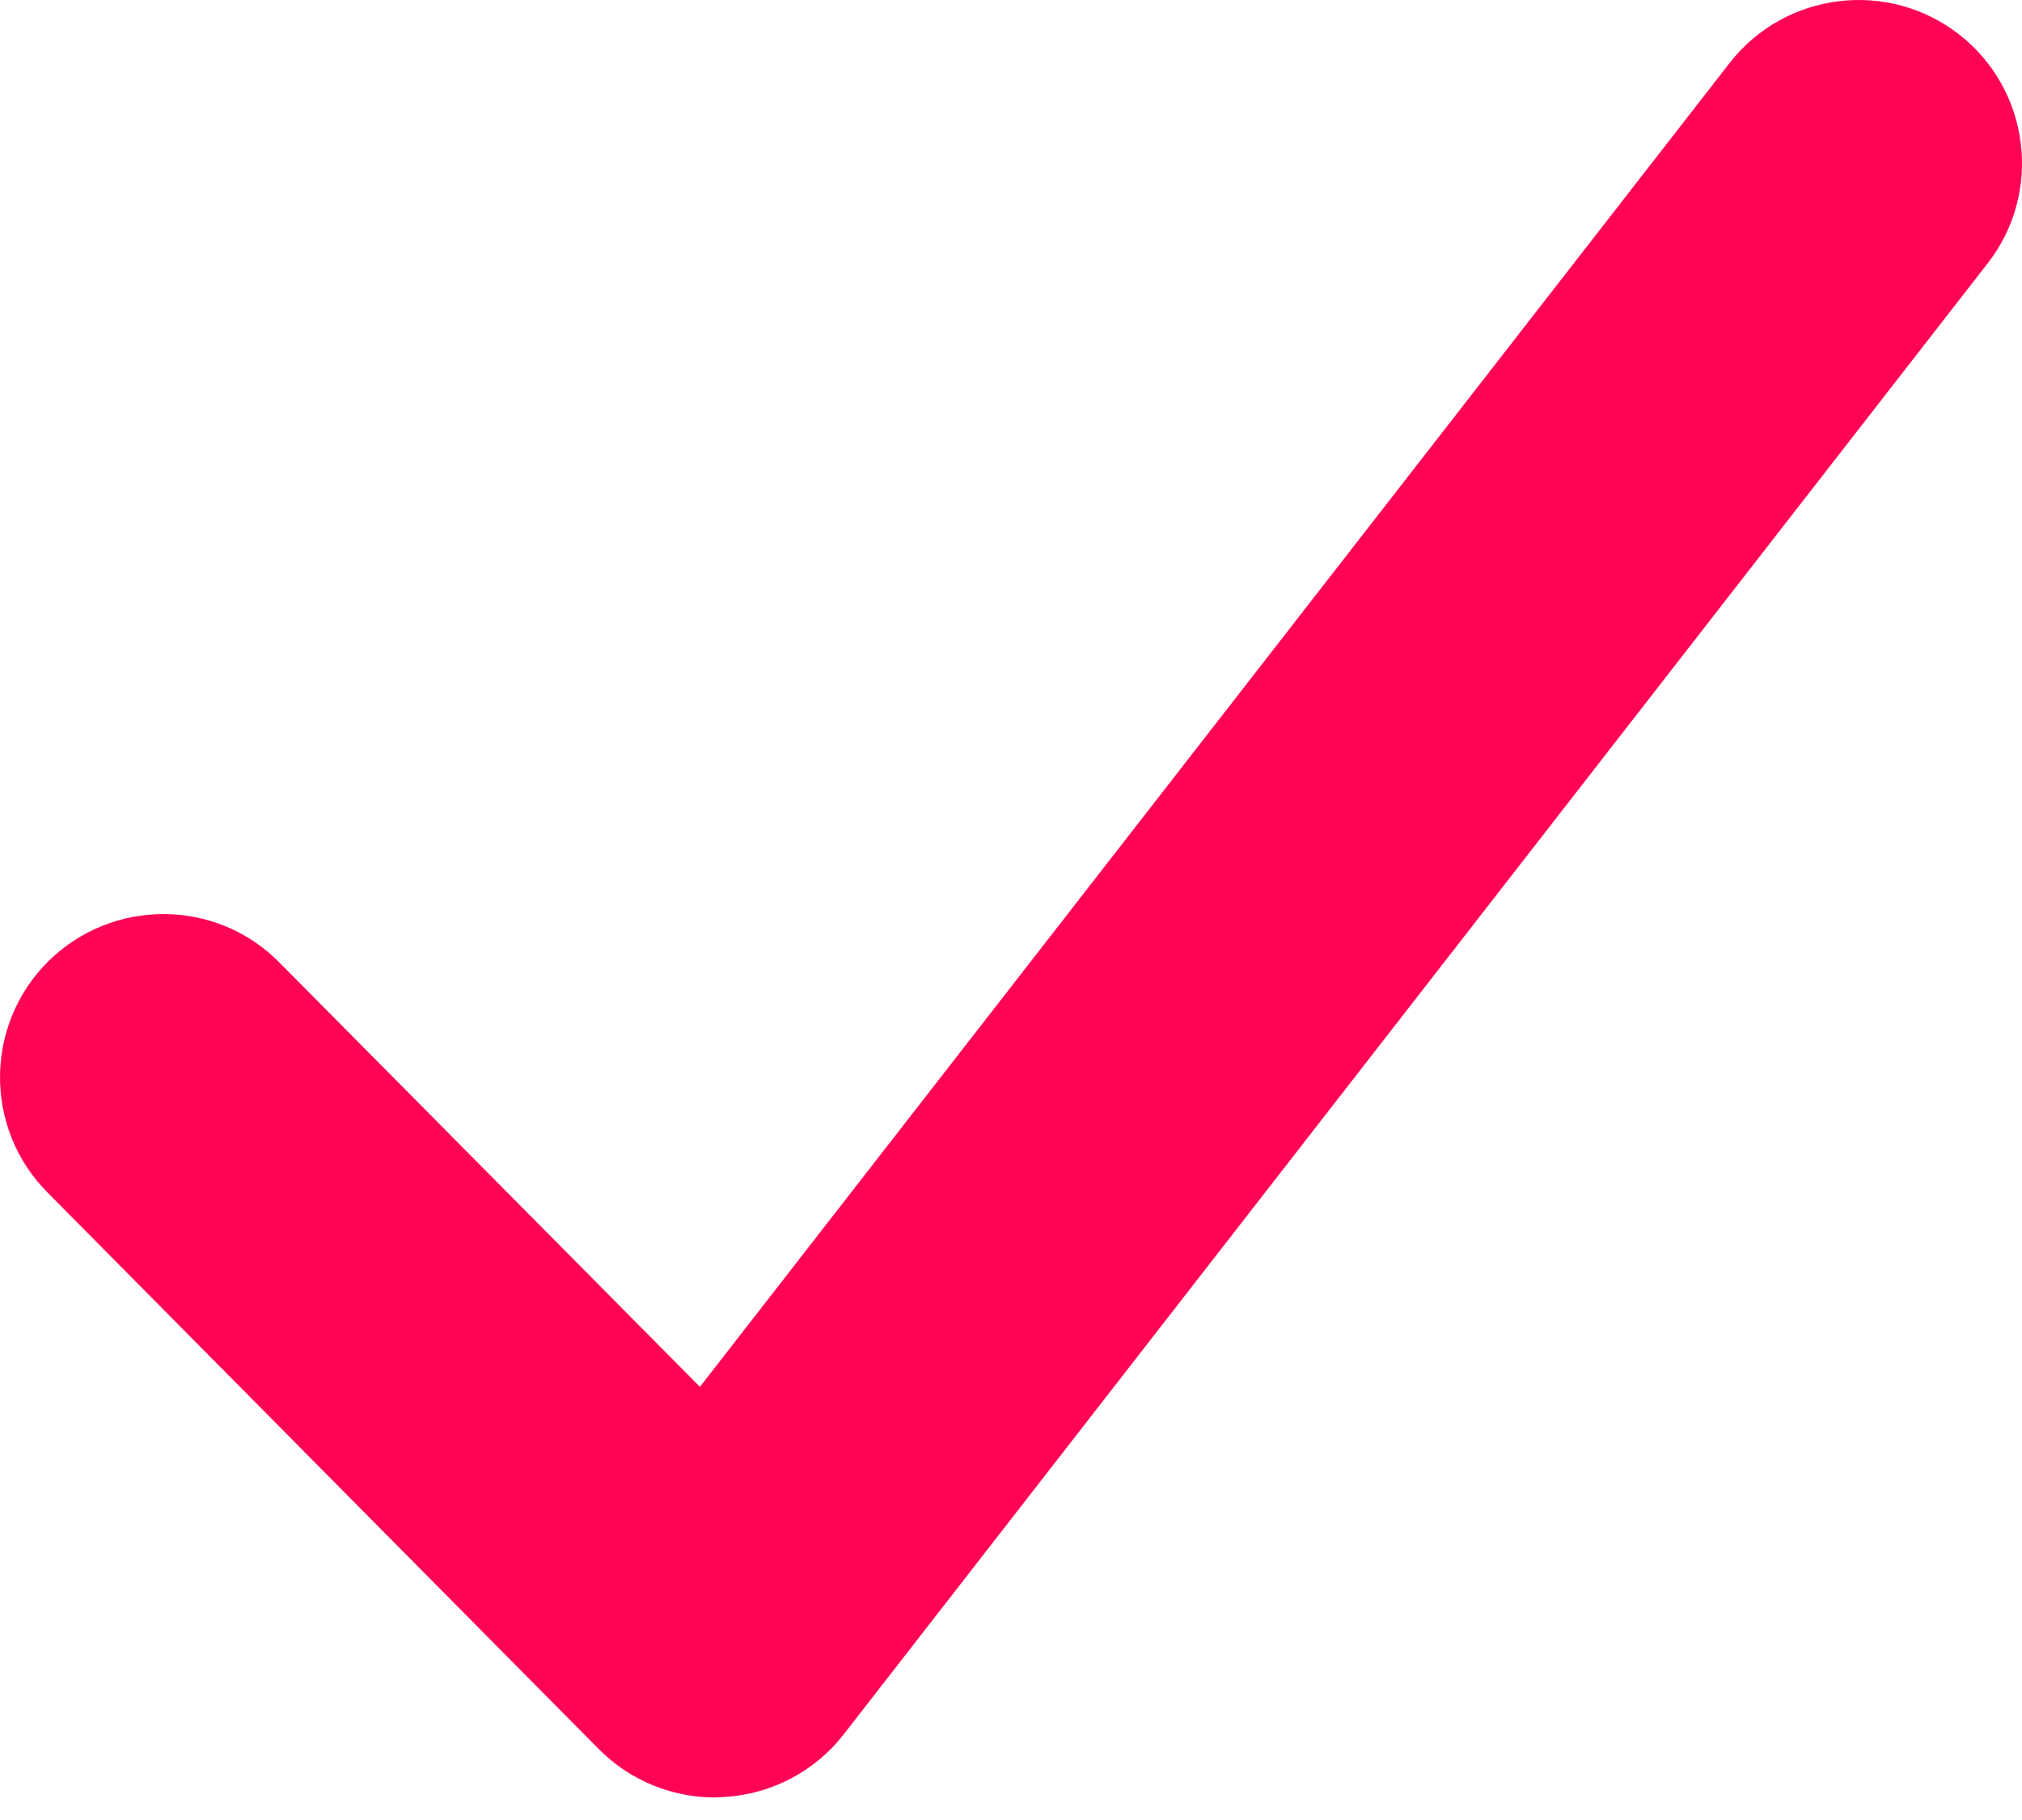
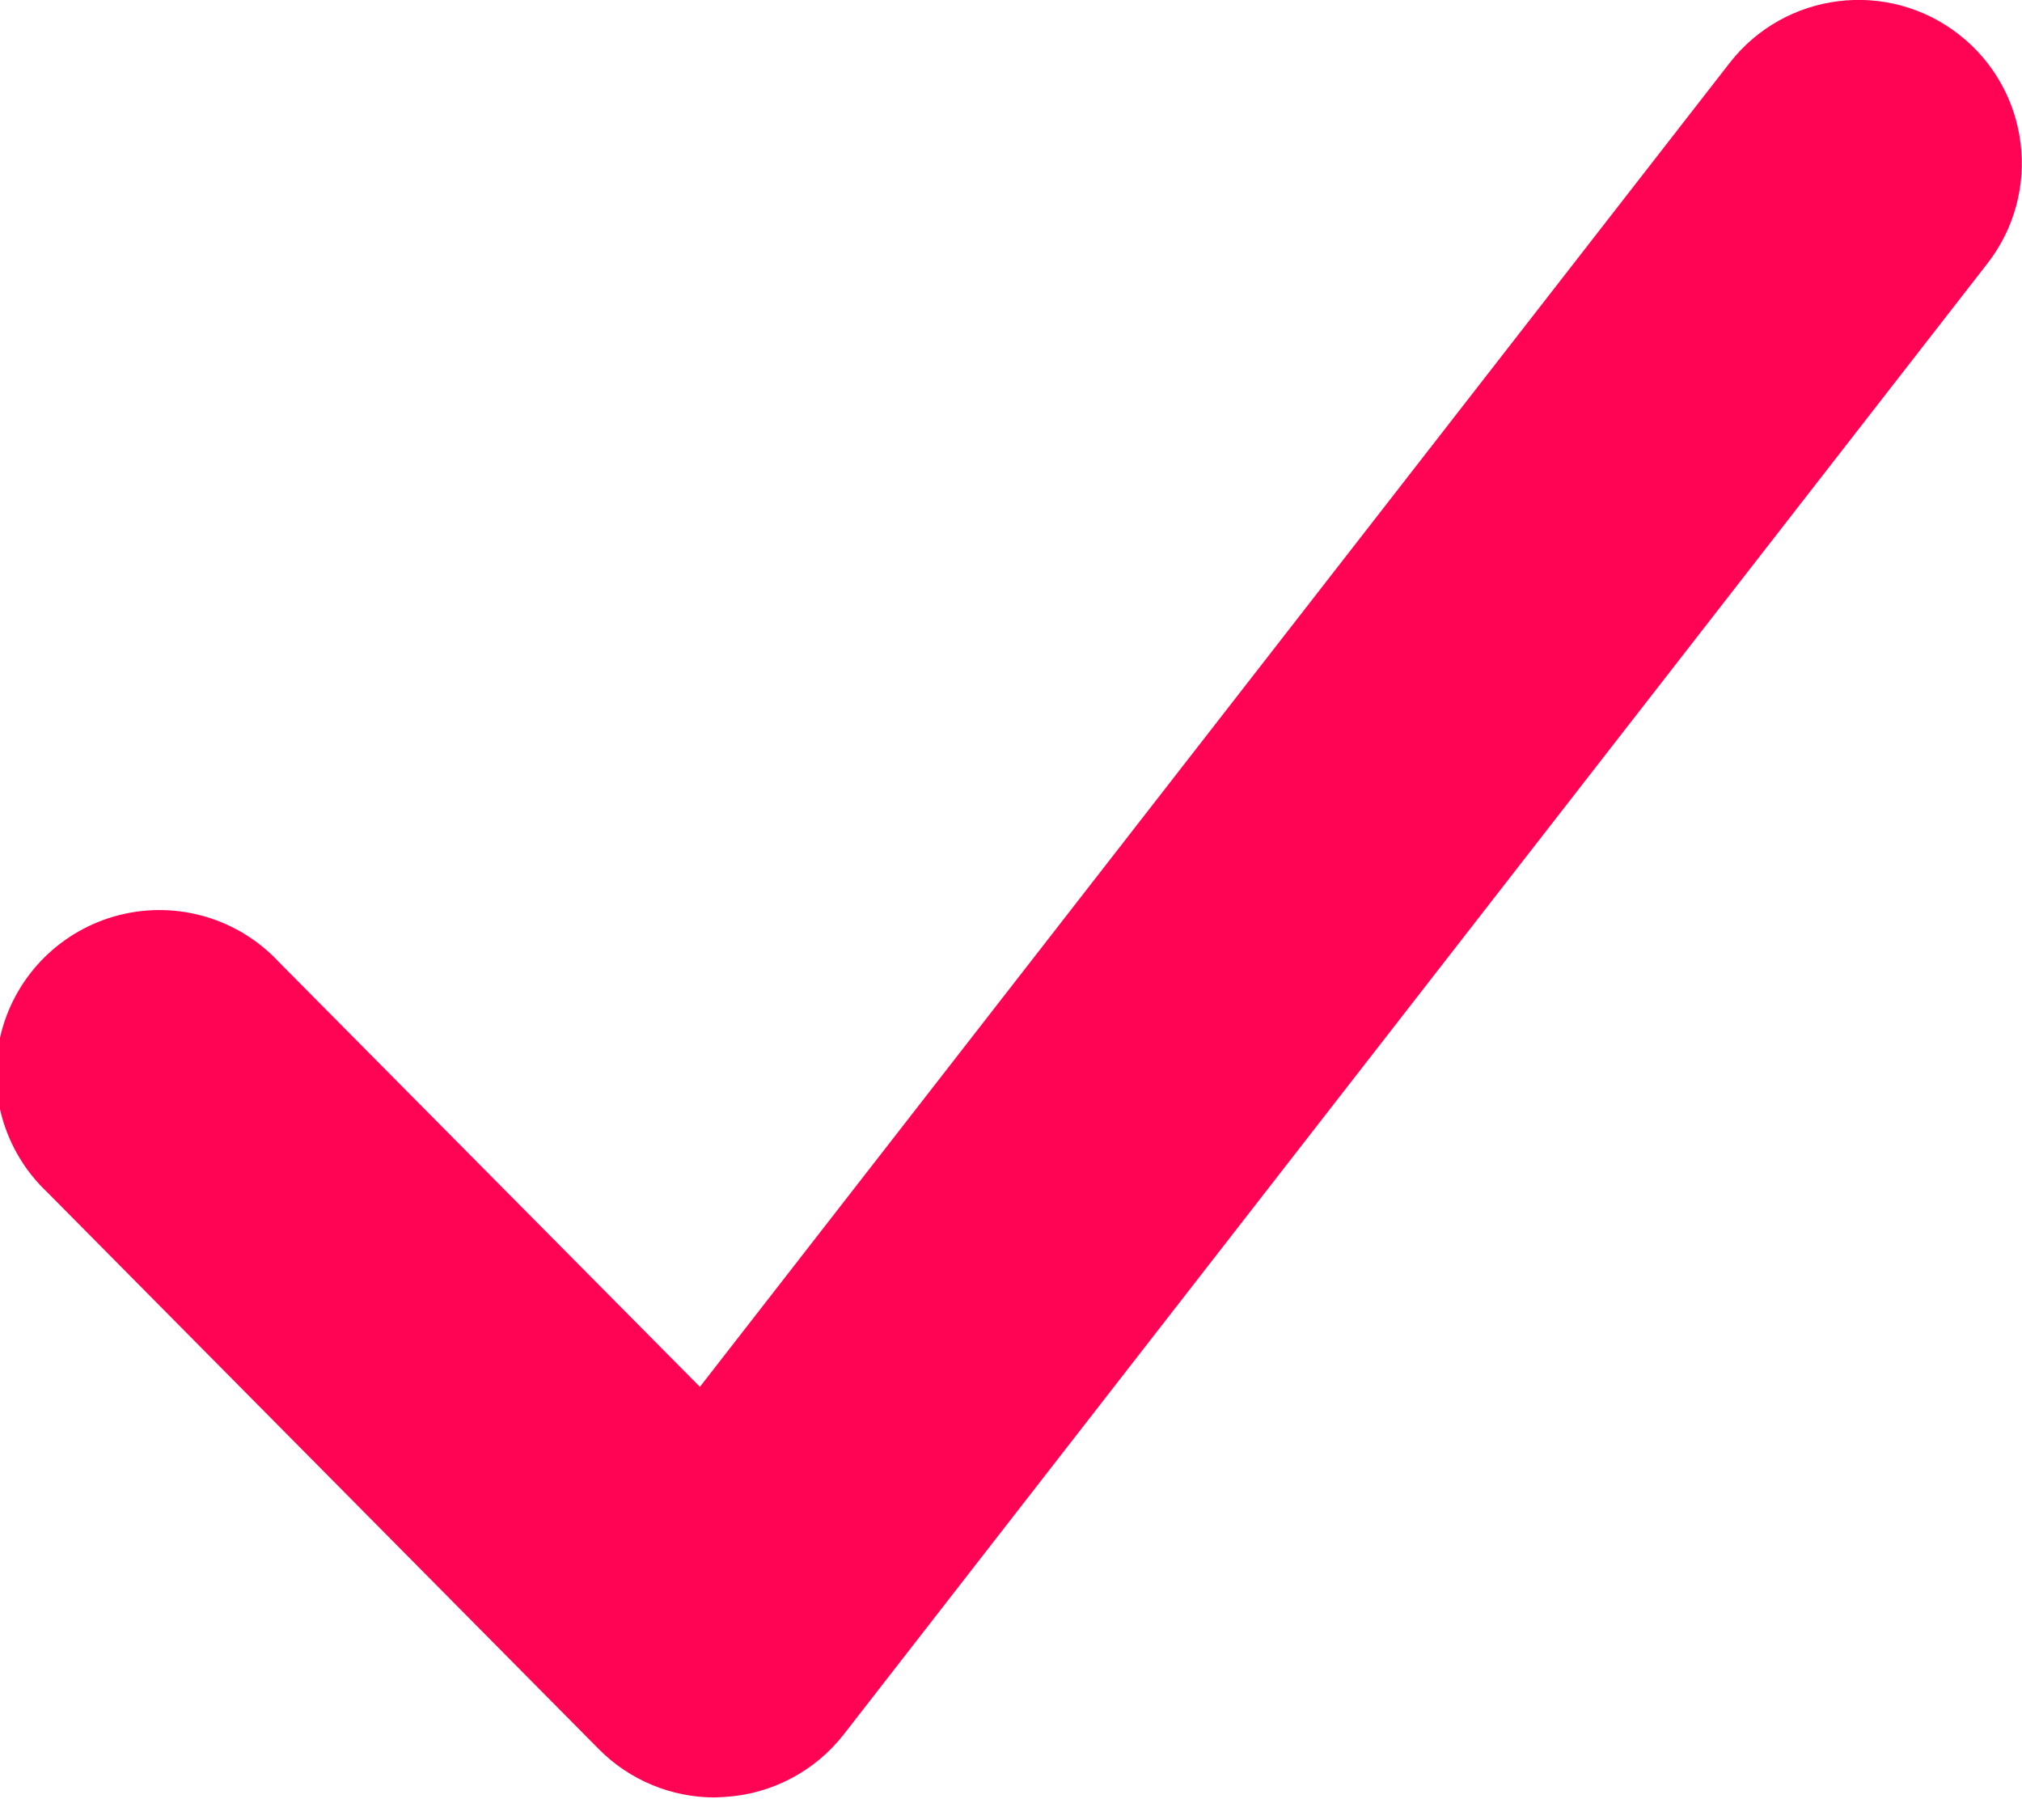
- <svg xmlns="http://www.w3.org/2000/svg" width="20px" height="18px" viewBox="0 0 20 18" version="1.1">
-   <defs />
-   <g id="MVP" stroke="none" stroke-width="1" fill="none" fill-rule="evenodd">
-     <g id="SkillWill_Profile_edit" transform="translate(-1248, -935)" fill="#FF0354">
-       <g id="Group" transform="translate(1248, 934)">
-         <path d="M7.07,18.777 C6.641,18.777 6.227,18.606 5.923,18.299 L0.469,12.793 C-0.16,12.159 -0.155,11.136 0.478,10.507 C1.112,9.882 2.136,9.883 2.763,10.519 L6.923,14.716 L17.108,1.623 C17.656,0.92 18.671,0.793 19.376,1.339 C20.08,1.887 20.208,2.903 19.659,3.606 L8.346,18.152 C8.06,18.519 7.631,18.745 7.167,18.772 L7.07,18.777 Z" id="Fill-1" />
-       </g>
-     </g>
-   </g>
+ <svg xmlns="http://www.w3.org/2000/svg" width="20" height="18" viewBox="0 0 20 18">
+   <path d="M7.07 17.777c-.43 0-.843-.171-1.147-.478L.469 11.793a1.616 1.616 0 1 1 2.294-2.274l4.16 4.197L17.108.623a1.614 1.614 0 1 1 2.55 1.983L8.347 17.152a1.615 1.615 0 0 1-1.179.62l-.097.005z" fill="#FF0354" fill-rule="evenodd" />
</svg>
